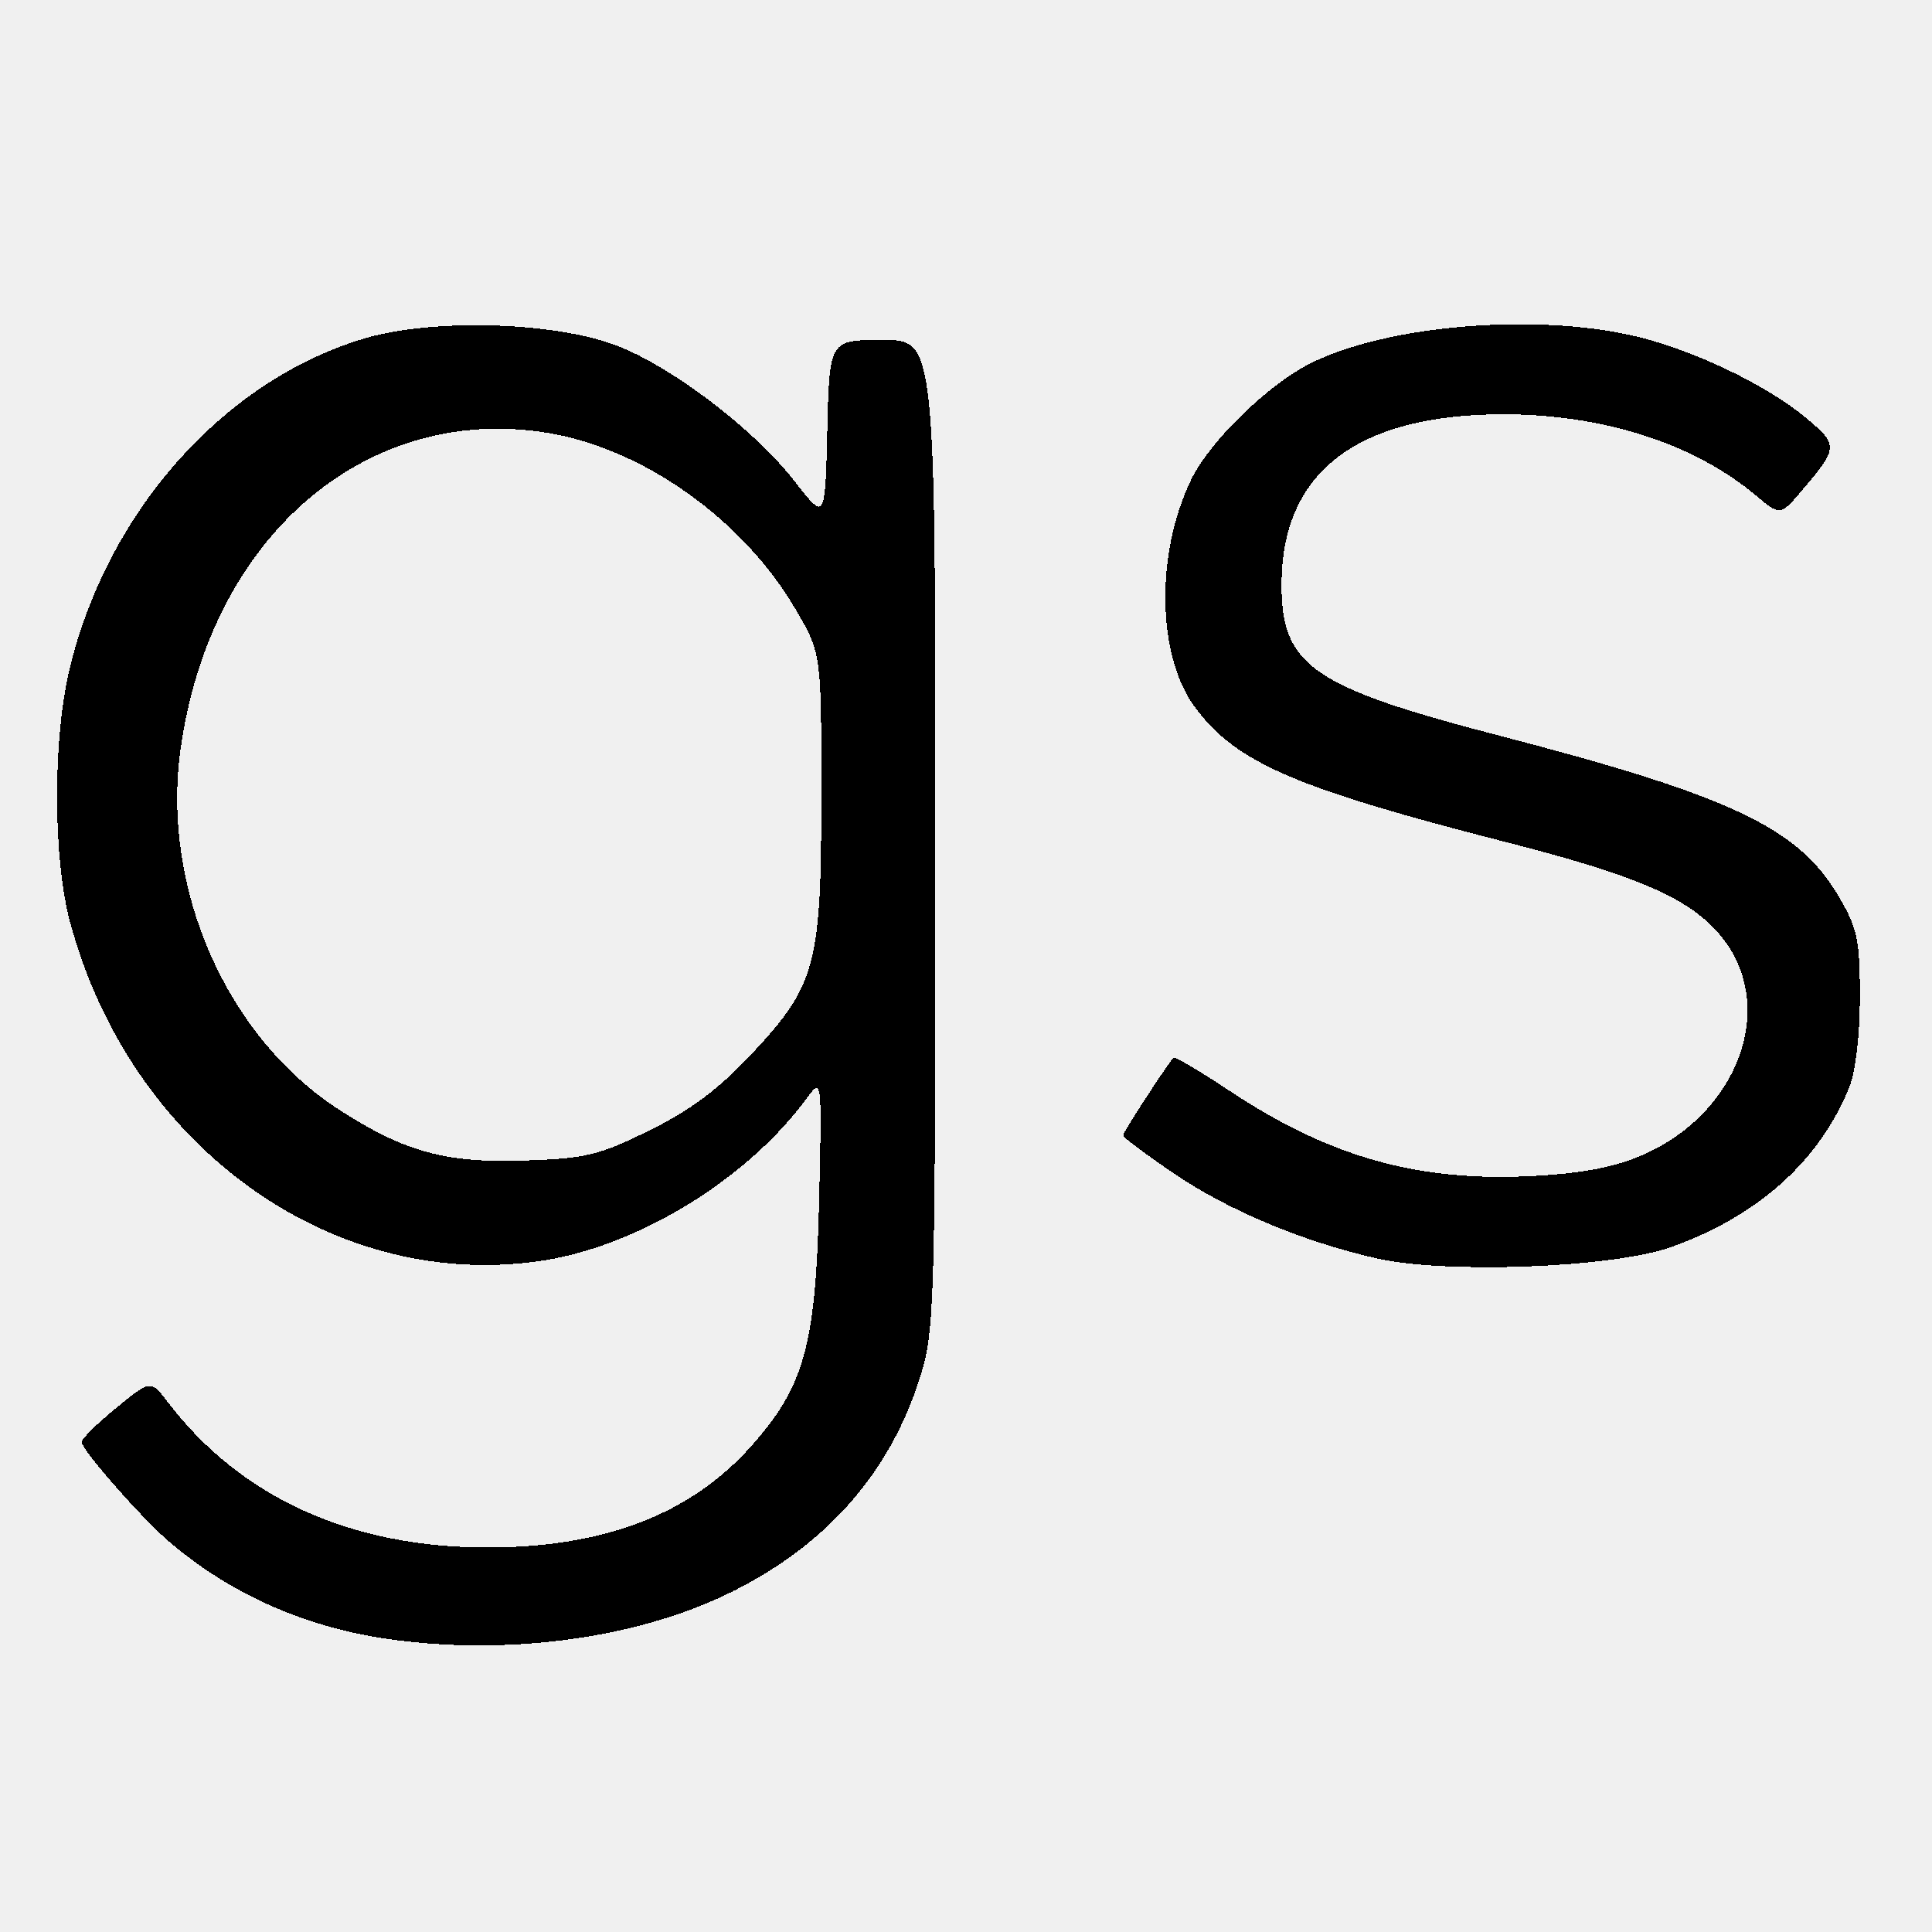
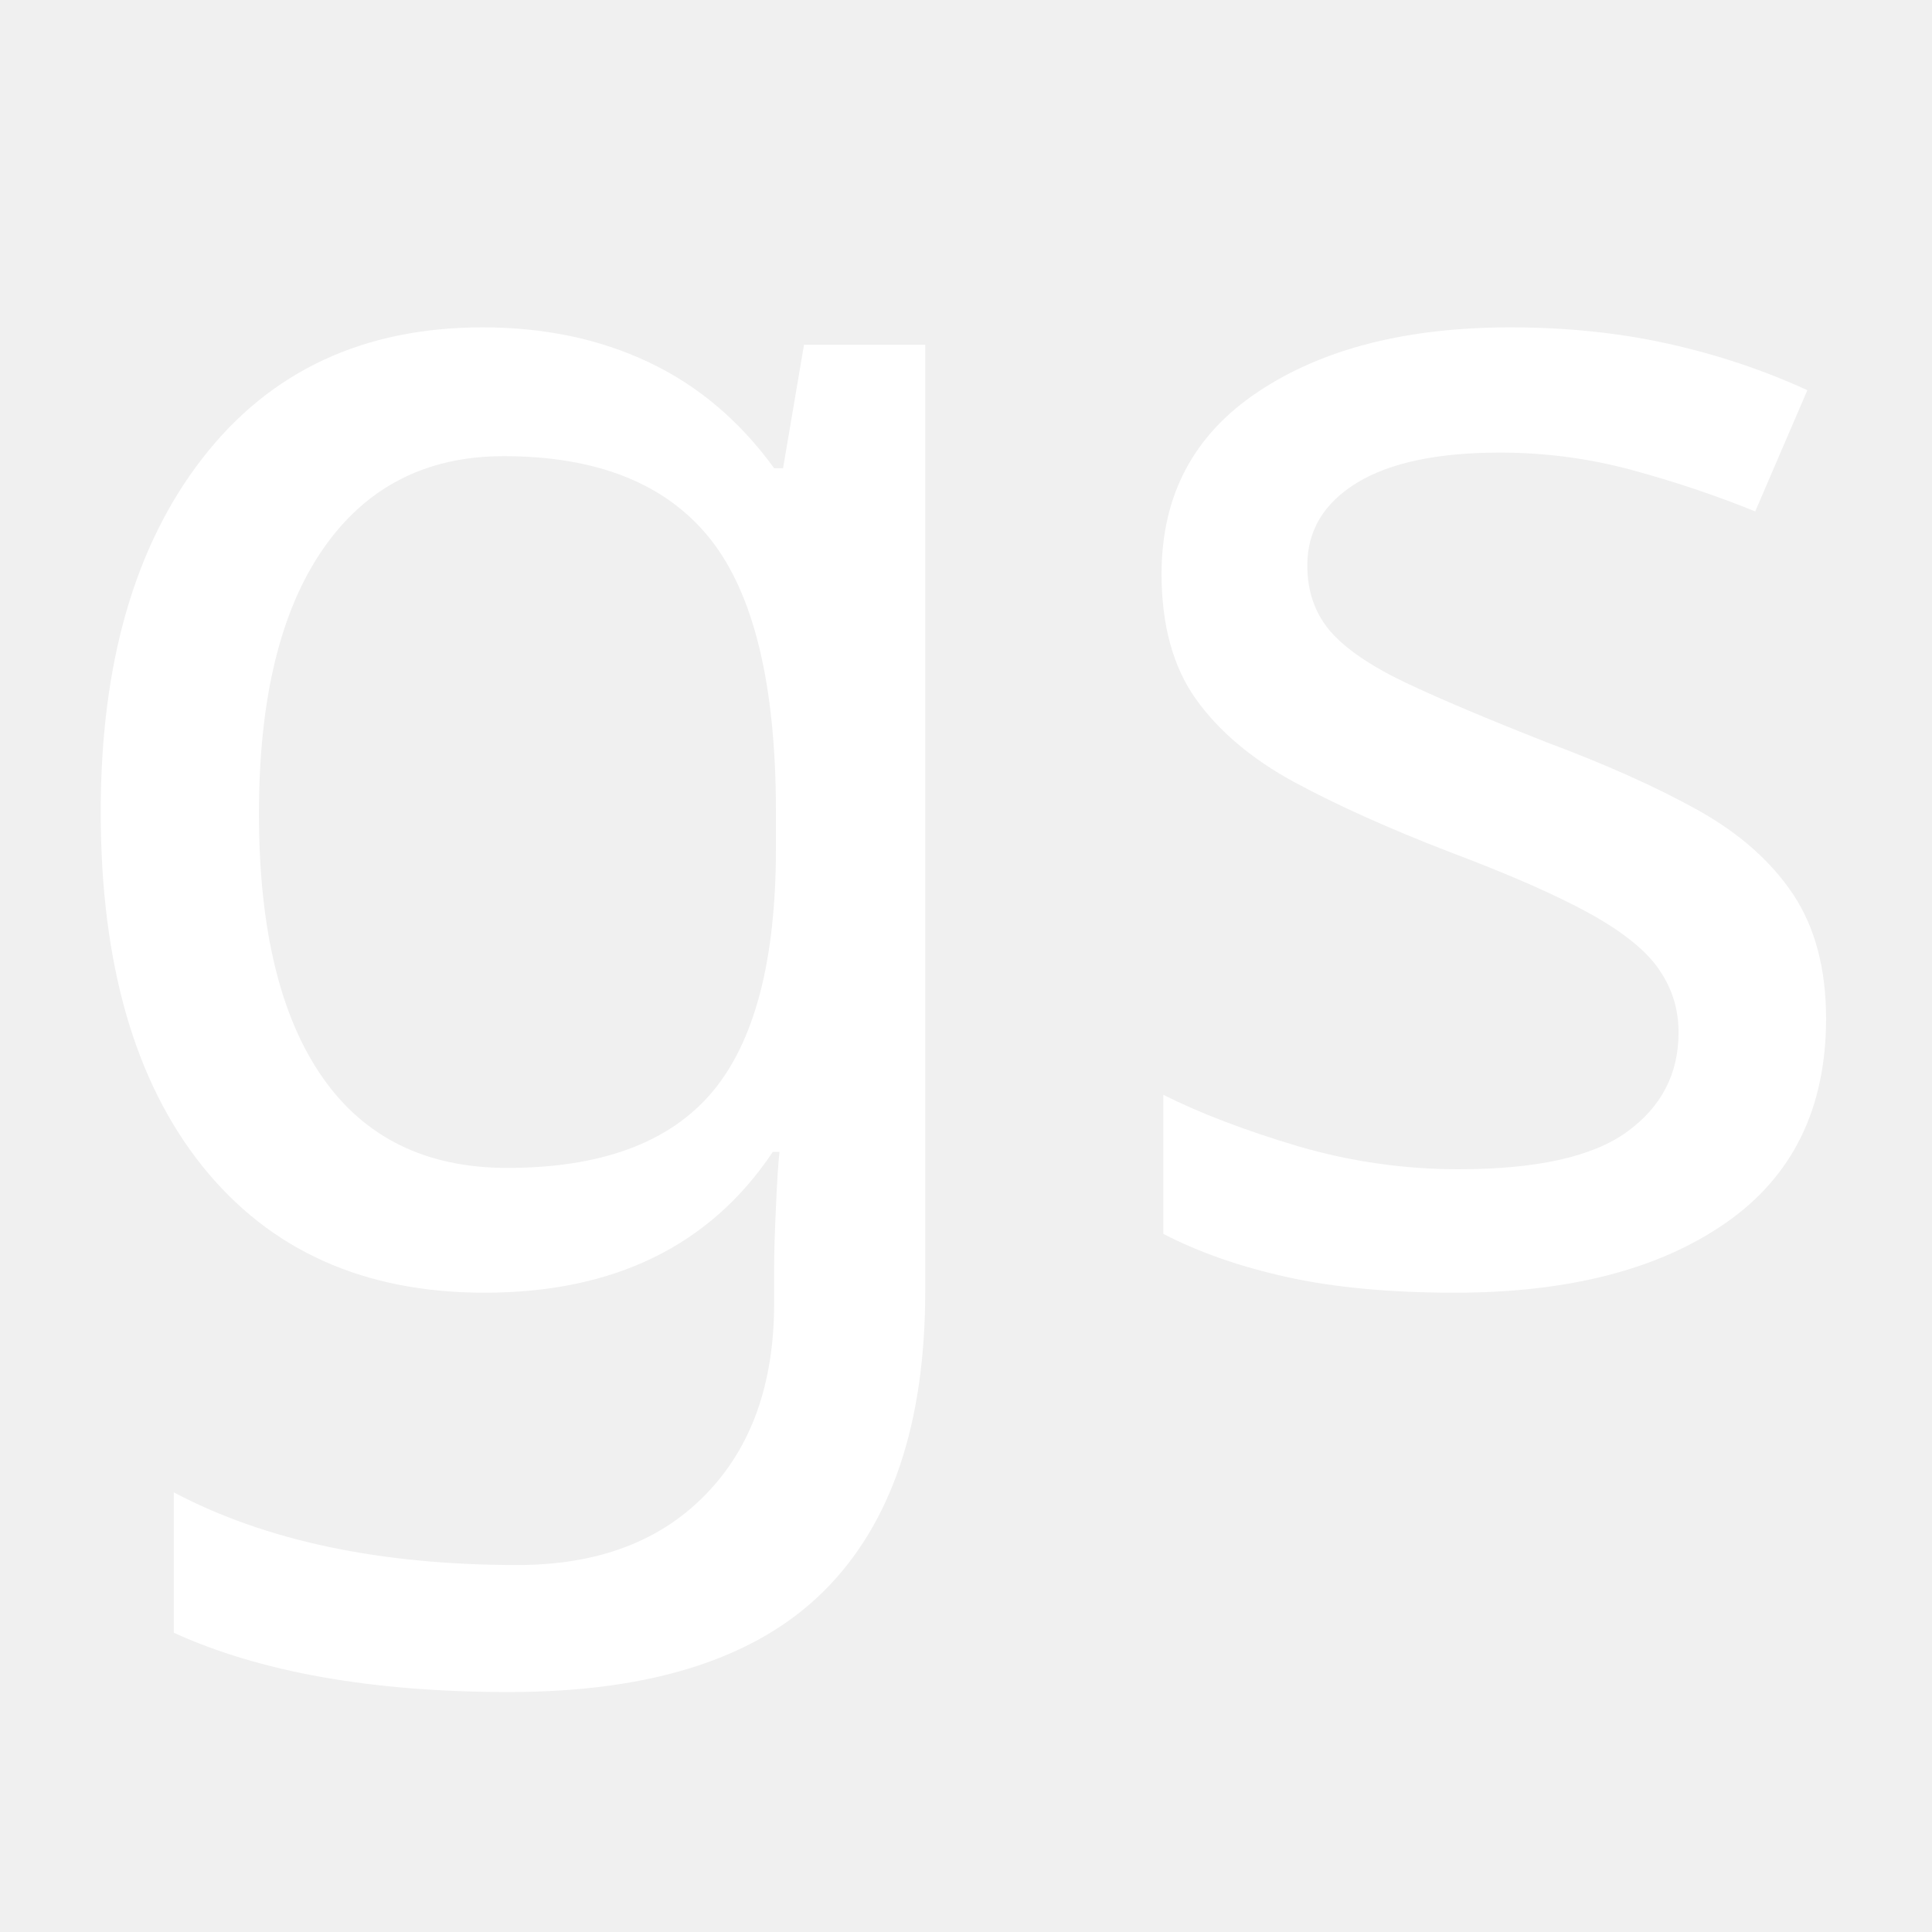
<svg xmlns="http://www.w3.org/2000/svg" id="svg8" version="1.1" viewBox="0 0 67.733 67.733" height="256" width="256">
  <defs id="defs2">
    <filter id="filter115" style="color-interpolation-filters:sRGB;">
      <feColorMatrix id="feColorMatrix113" result="fbSourceGraphic" values="-1 0 0 0 1 0 -1 0 0 1 0 0 -1 0 1 0.21 0.72 0.07 1 0 " />
      <feColorMatrix id="feColorMatrix117" values="0 0 0 -1 0 0 0 0 -1 0 0 0 0 -1 0 0 0 0 1 0" in="fbSourceGraphic" result="fbSourceGraphicAlpha" />
      <feColorMatrix in="fbSourceGraphic" result="fbSourceGraphic" values="-1 0 0 0 1 0 -1 0 0 1 0 0 -1 0 1 0.21 0.72 0.07 1 0 " id="feColorMatrix119" />
      <feColorMatrix id="feColorMatrix121" values="0 0 0 -1 0 0 0 0 -1 0 0 0 0 -1 0 0 0 0 1 0" in="fbSourceGraphic" result="fbSourceGraphicAlpha" />
      <feColorMatrix in="fbSourceGraphic" result="color2" values="-1 0 0 0 1 0 -1 0 0 1 0 0 -1 0 1 0.21 0.72 0.07 1 0 " id="feColorMatrix123" />
    </filter>
  </defs>
  <g id="layer1">
-     <path style="fill:#ffffff;stroke-width:0.265;filter:url(#filter115)" d="M 13.565,57.441 C 10.645,57.013 8.029,55.838 5.9,53.998 c -0.956,-0.826 -3.018,-3.178 -3.018,-3.442 0,-0.107 0.54,-0.638 1.199,-1.178 1.199,-0.983 1.199,-0.983 1.772,-0.23 2.558,3.362 6.411,5.118 11.233,5.118 4.079,0 7.103,-1.15 9.223,-3.509 1.9,-2.113 2.303,-3.555 2.422,-8.662 0.102,-4.366 0.102,-4.366 -0.485,-3.572 -2.13,2.878 -6.008,5.218 -9.423,5.688 C 11.548,45.21 4.558,40.122 2.467,32.305 1.867,30.062 1.862,25.91 2.456,23.449 3.786,17.939 7.841,13.381 12.736,11.894 c 2.41,-0.732 6.731,-0.607 8.93,0.258 1.934,0.761 4.767,2.926 6.154,4.703 1.122,1.438 1.122,1.438 1.197,-1.743 0.074,-3.18 0.074,-3.18 1.918,-3.18 1.844,0 1.844,0 1.844,17.302 0,16.45 -0.026,17.385 -0.52,18.984 -1.053,3.407 -3.334,5.988 -6.756,7.645 -3.273,1.585 -7.8,2.183 -11.938,1.577 z m 9.23,-17.803 c 1.436,-0.71 2.421,-1.448 3.568,-2.674 2.262,-2.418 2.446,-3.109 2.446,-9.152 0,-4.929 0,-4.929 -0.927,-6.501 C 26.026,18.16 22.513,15.685 19.148,15.153 12.783,14.148 7.371,18.815 6.322,26.213 c -0.699,4.931 1.603,10.17 5.594,12.732 2.271,1.457 3.725,1.852 6.479,1.756 2.166,-0.075 2.623,-0.185 4.4,-1.064 z m 25.462,4.463 c -2.605,-0.6 -5.181,-1.68 -7.078,-2.967 -0.982,-0.667 -1.786,-1.267 -1.786,-1.335 0,-0.096 1.387,-2.233 1.748,-2.695 0.041,-0.053 0.912,0.46 1.935,1.14 3.518,2.339 6.633,3.213 10.677,2.998 1.725,-0.092 2.848,-0.306 3.828,-0.729 3.474,-1.501 4.802,-5.393 2.669,-7.823 -1.089,-1.241 -2.898,-2.017 -7.363,-3.16 -7.443,-1.905 -9.484,-2.781 -10.944,-4.696 -1.364,-1.788 -1.439,-5.383 -0.167,-8.01 0.643,-1.328 2.651,-3.293 4.145,-4.054 2.653,-1.353 7.884,-1.799 11.397,-0.97 2.037,0.48 4.623,1.719 5.995,2.872 1.128,0.947 1.123,1.014 -0.174,2.535 -0.729,0.855 -0.729,0.855 -1.559,0.157 -2.189,-1.842 -5.415,-2.869 -8.957,-2.852 -5.082,0.025 -7.69,2.036 -7.708,5.944 -0.014,2.899 1.036,3.633 7.659,5.354 8.104,2.107 10.46,3.223 11.874,5.627 0.657,1.118 0.743,1.525 0.743,3.513 0,1.342 -0.153,2.622 -0.378,3.175 -1.053,2.576 -3.204,4.502 -6.236,5.581 -2.051,0.73 -7.89,0.953 -10.319,0.394 z" id="path62" />
+     <text id="text127" y="28.84" x="14.155" style="font-style:normal;font-weight:normal;font-size:10.583px;line-height:66.146px;font-family:sans-serif;fill:#000000;fill-opacity:1;stroke:none;stroke-width:0.265" xml:space="preserve">
+       <tspan y="28.84" x="14.155" id="tspan129" style="font-style:normal;font-variant:normal;font-weight:300;font-stretch:normal;font-family:Raleway;-inkscape-font-specification:'Raleway Light';stroke-width:0.265;" />
+     </text>
+     <text id="text141" y="44.714" x="0.187" style="font-style:normal;font-weight:normal;font-size:60.854px;line-height:0.75;font-family:sans-serif;fill:#000000;fill-opacity:1;stroke:none;stroke-width:0.265" xml:space="preserve">
+       <tspan dy="0" style="font-style:normal;font-variant:normal;font-weight:normal;font-stretch:normal;font-size:60.854px;font-family:Raleway;-inkscape-font-specification:Raleway;fill:#ffffff;stroke-width:0.265" y="44.714" x="0.187" id="tspan139">gs</tspan>
+     </text>
  </g>
</svg>
